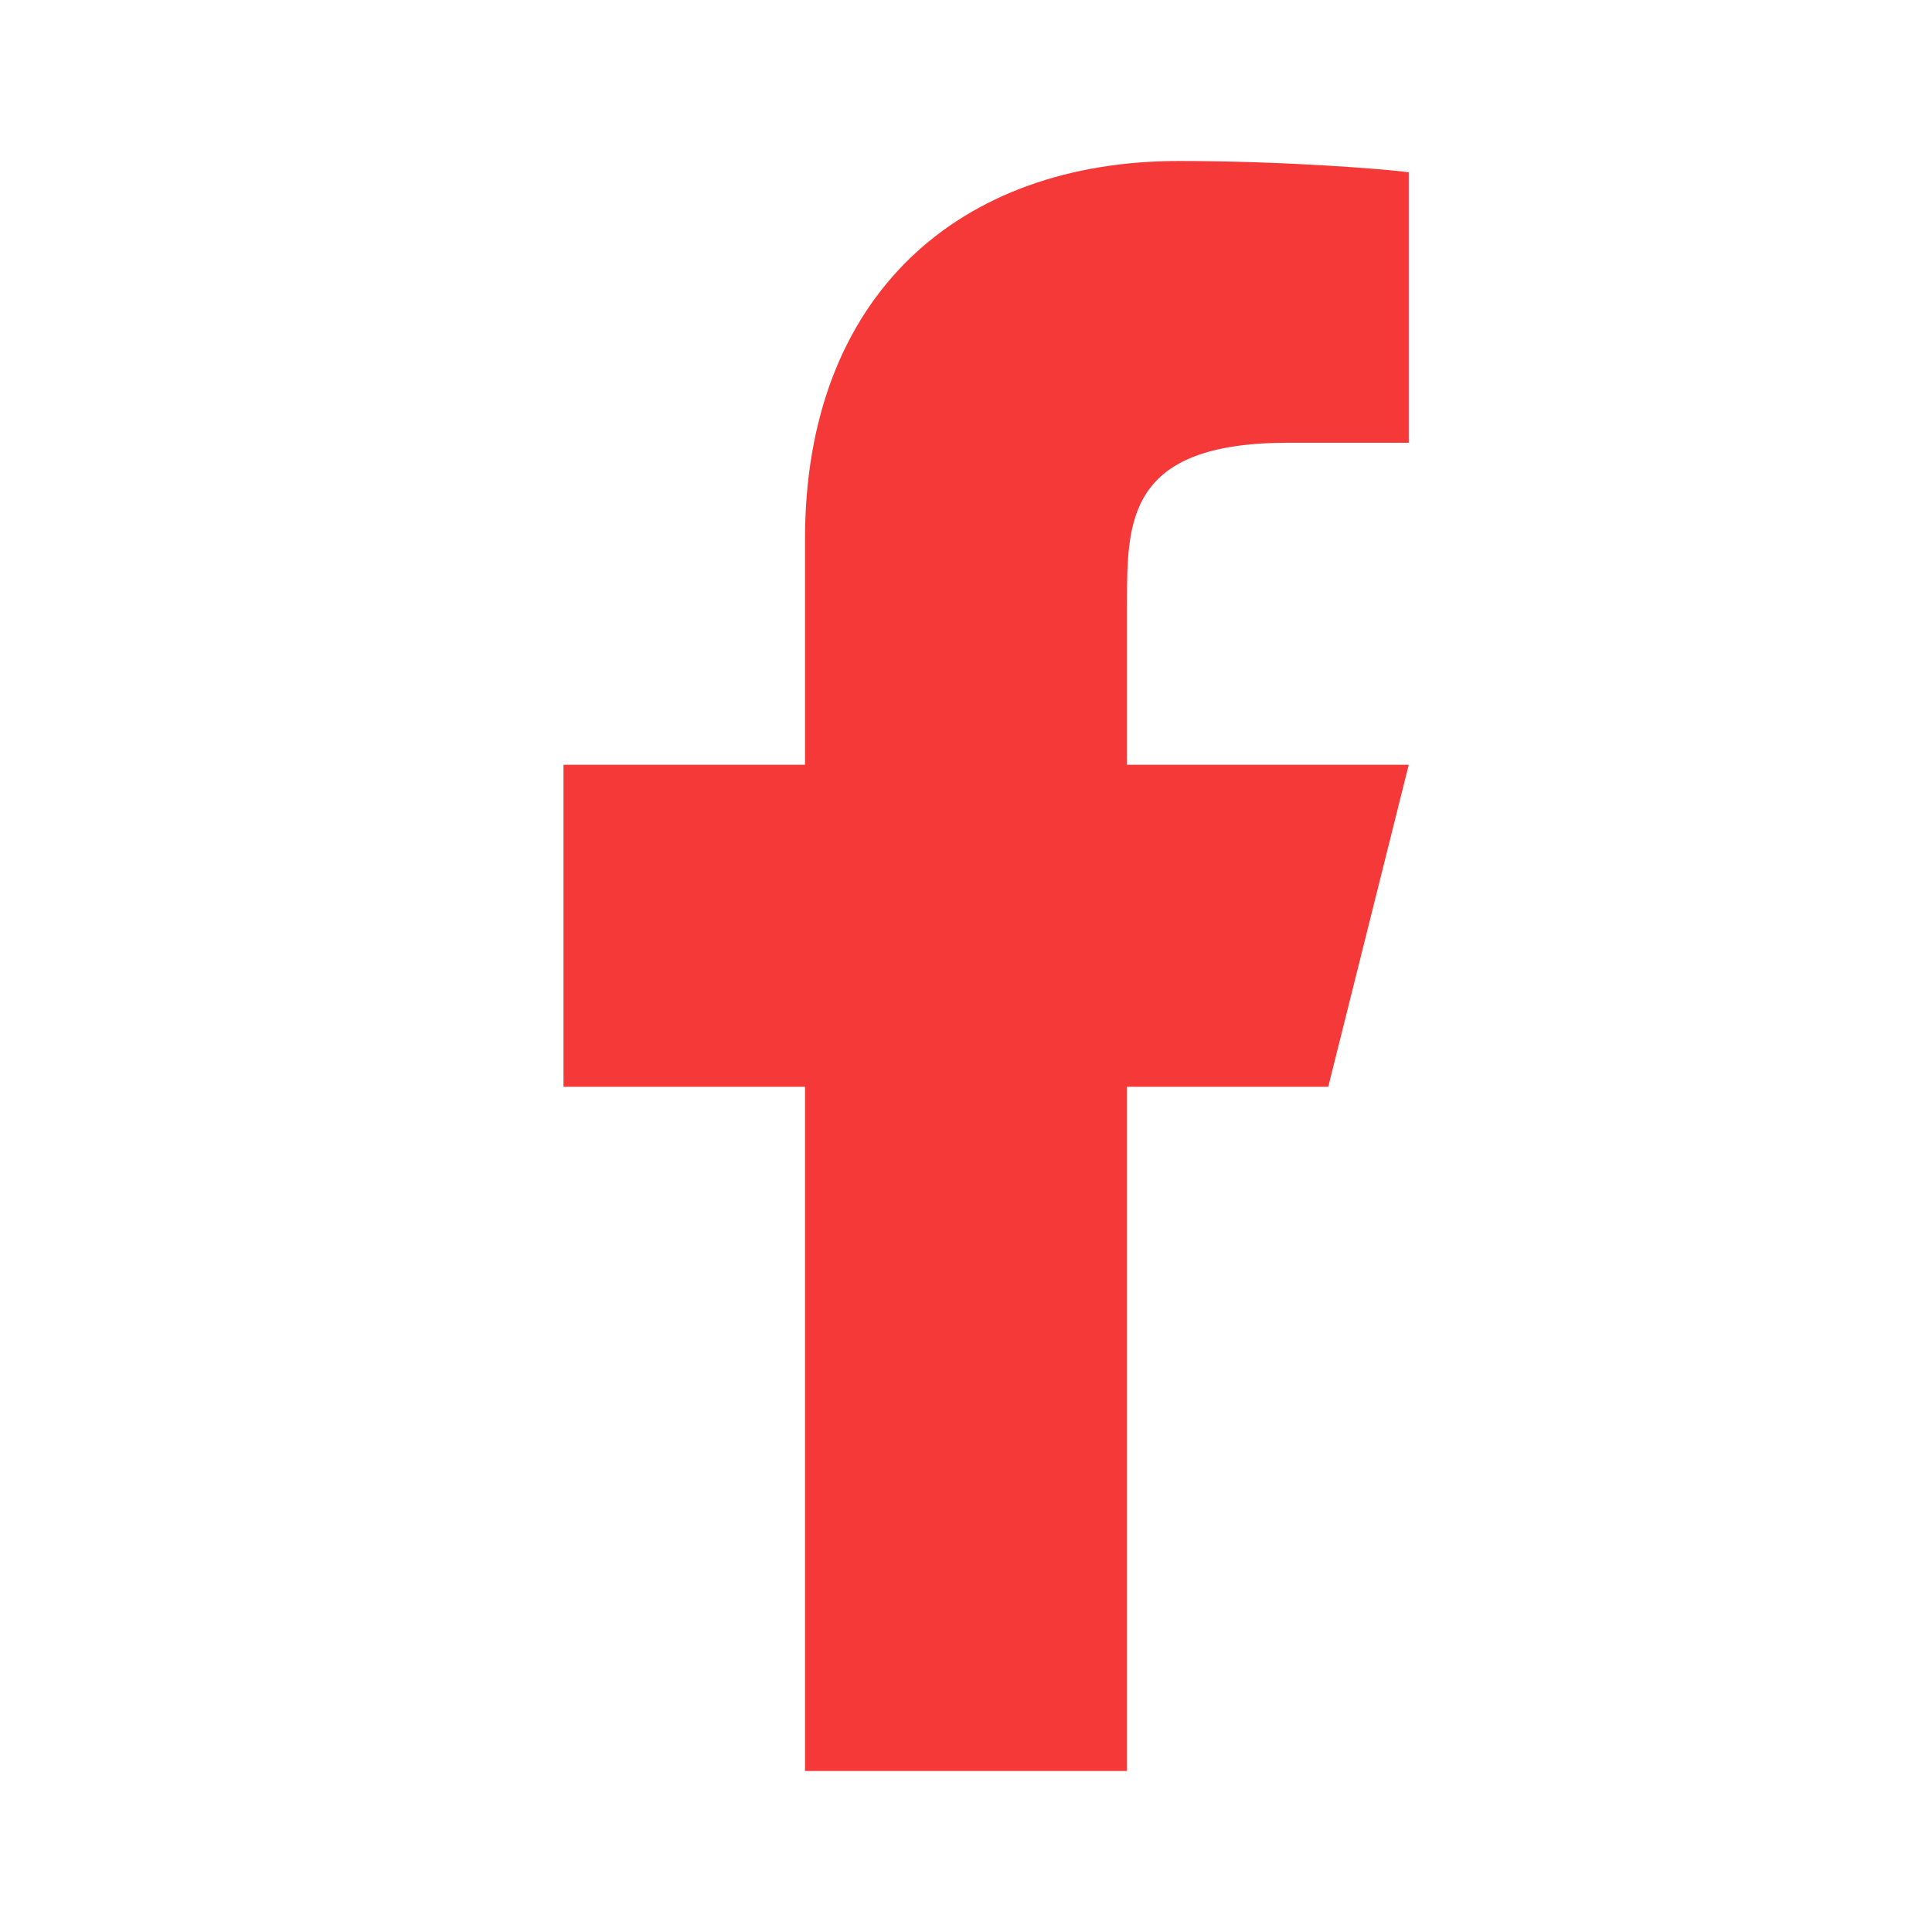
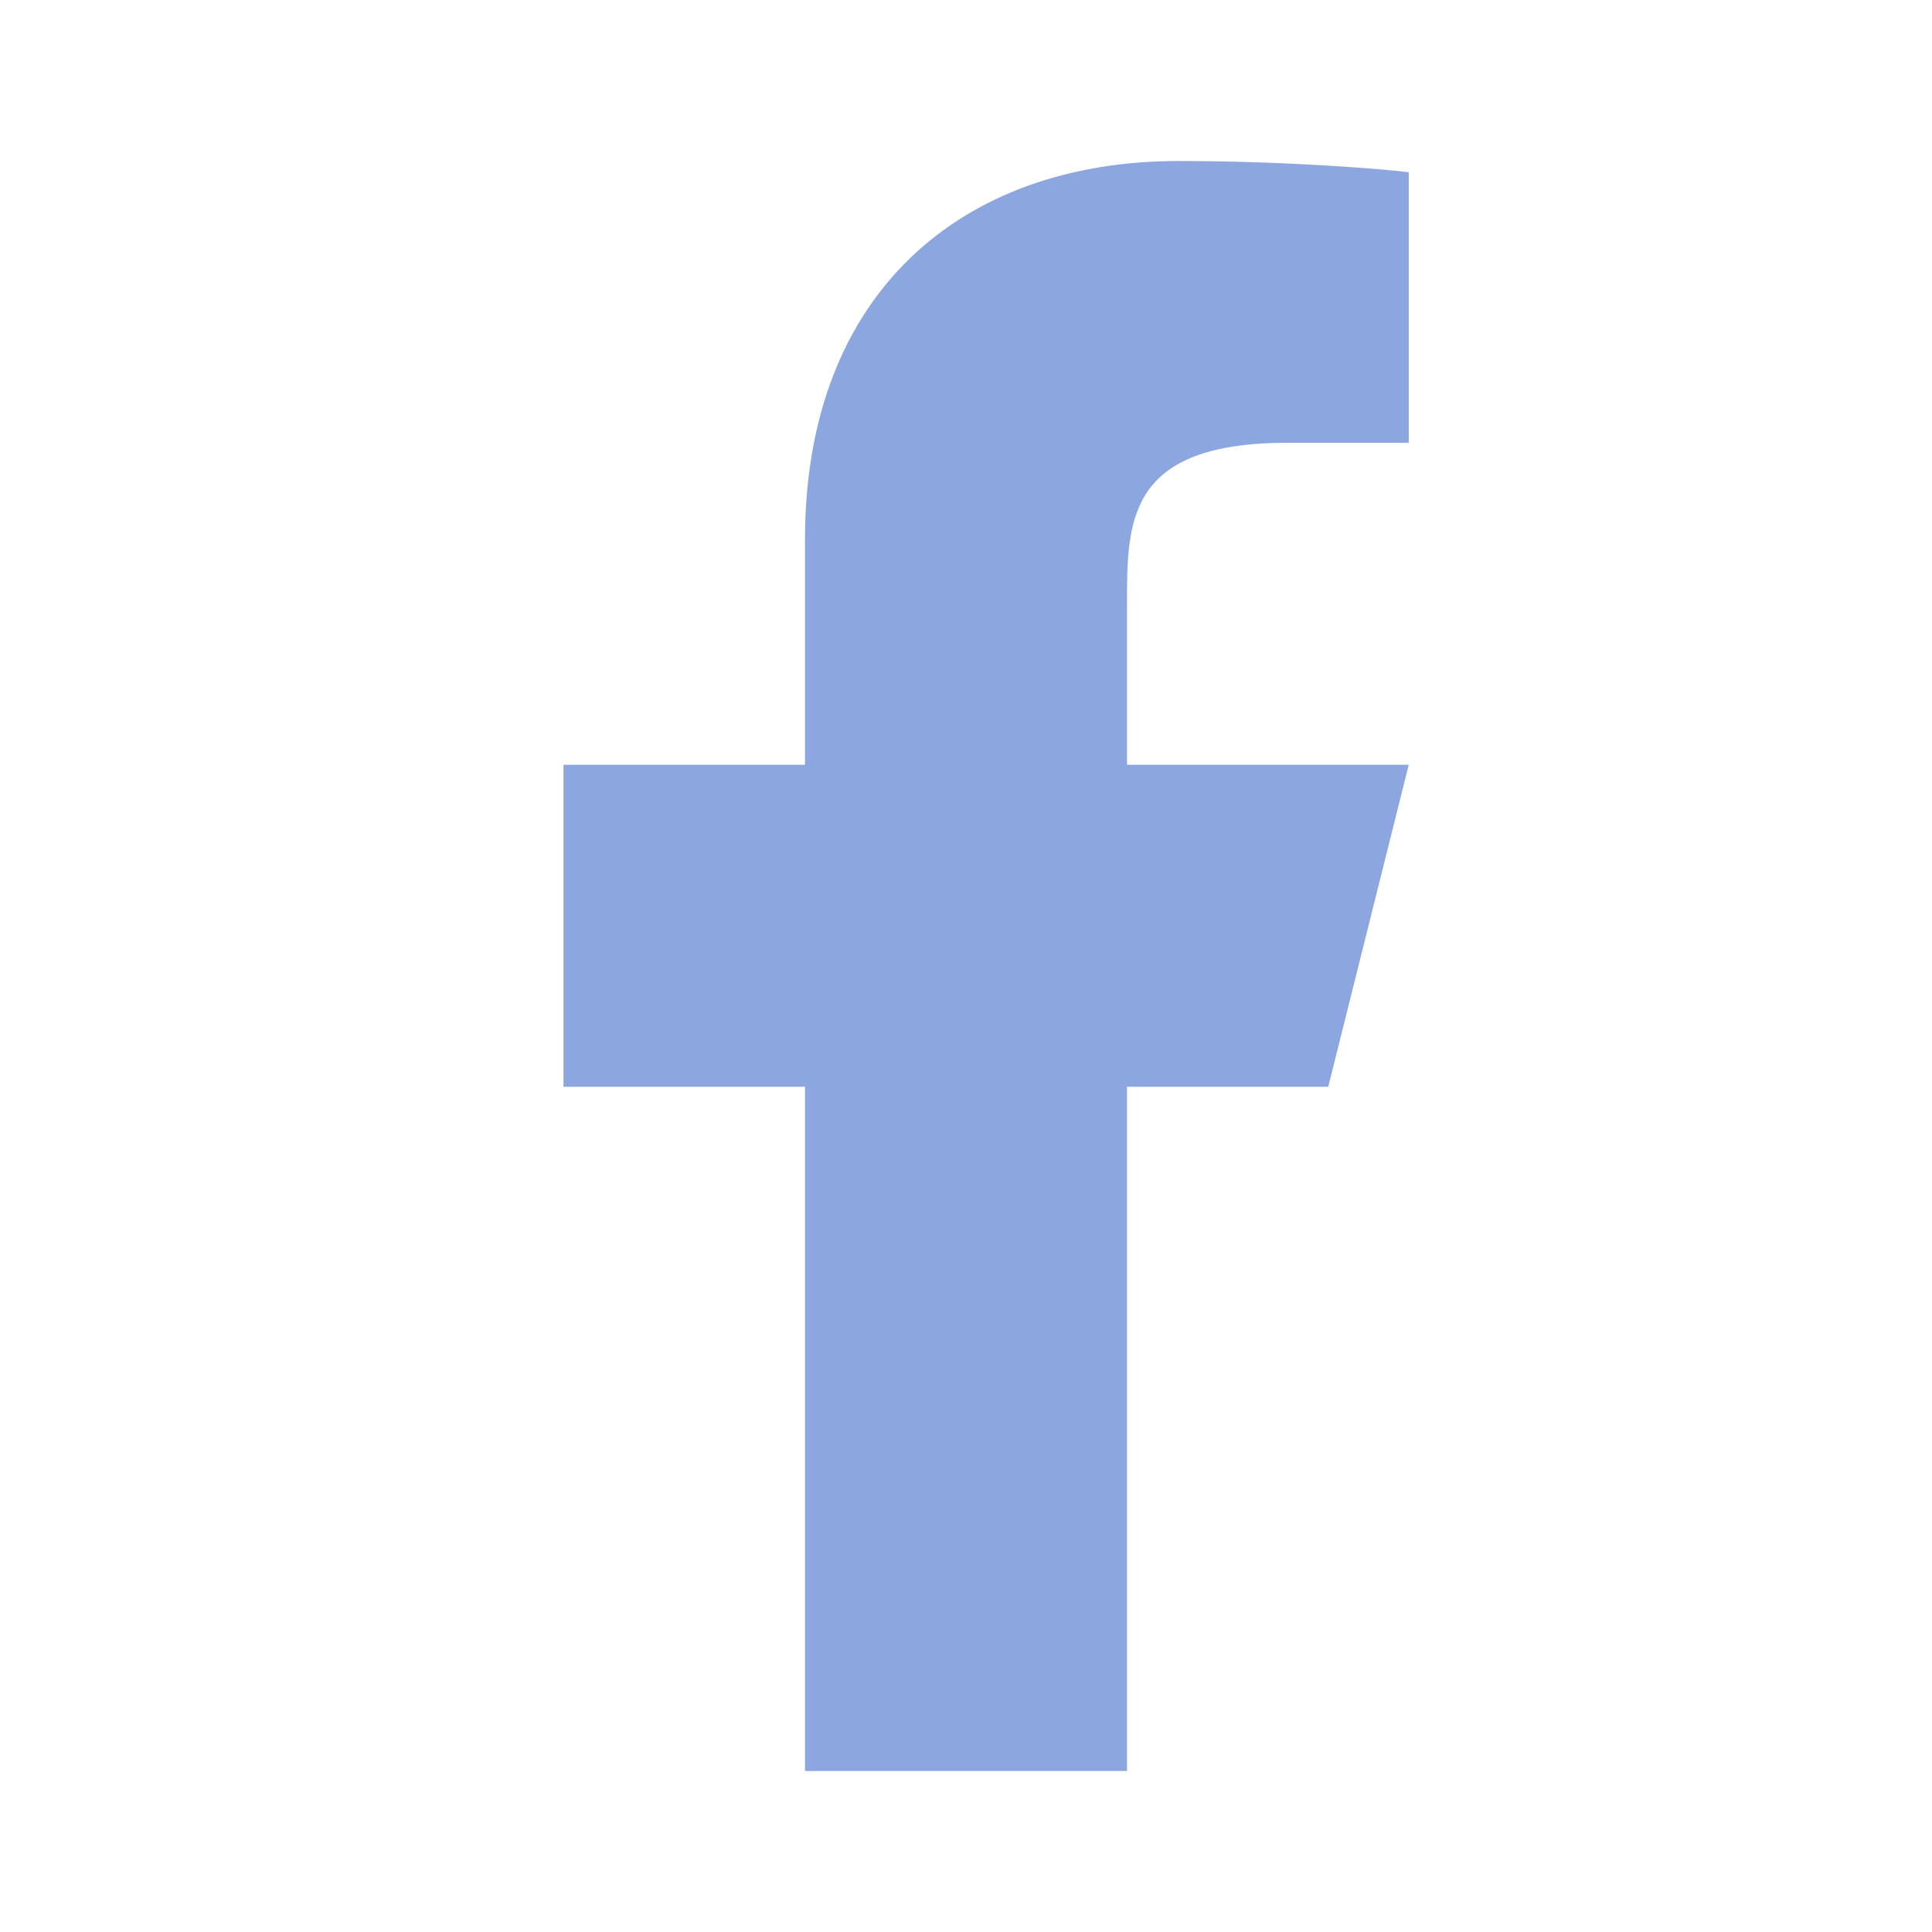
<svg xmlns="http://www.w3.org/2000/svg" viewBox="0 0 24 24" width="24" height="24">
  <path fill="none" d="M0 0h24v24H0z" />
-   <path d="M14 13.5h2.5l1-4H14v-2c0-1.03 0-2 2-2h1.5V2.14c-.326-.043-1.557-.14-2.857-.14C11.928 2 10 3.657 10 6.7v2.8H7v4h3V22h4v-8.5z" fill="rgba(245,56,56,1)" />
+   <path d="M14 13.5h2.5l1-4H14v-2c0-1.03 0-2 2-2h1.5V2.14c-.326-.043-1.557-.14-2.857-.14C11.928 2 10 3.657 10 6.7v2.8H7v4h3V22h4v-8.5z" fill="rgba(140,167,223,1)" />
</svg>
